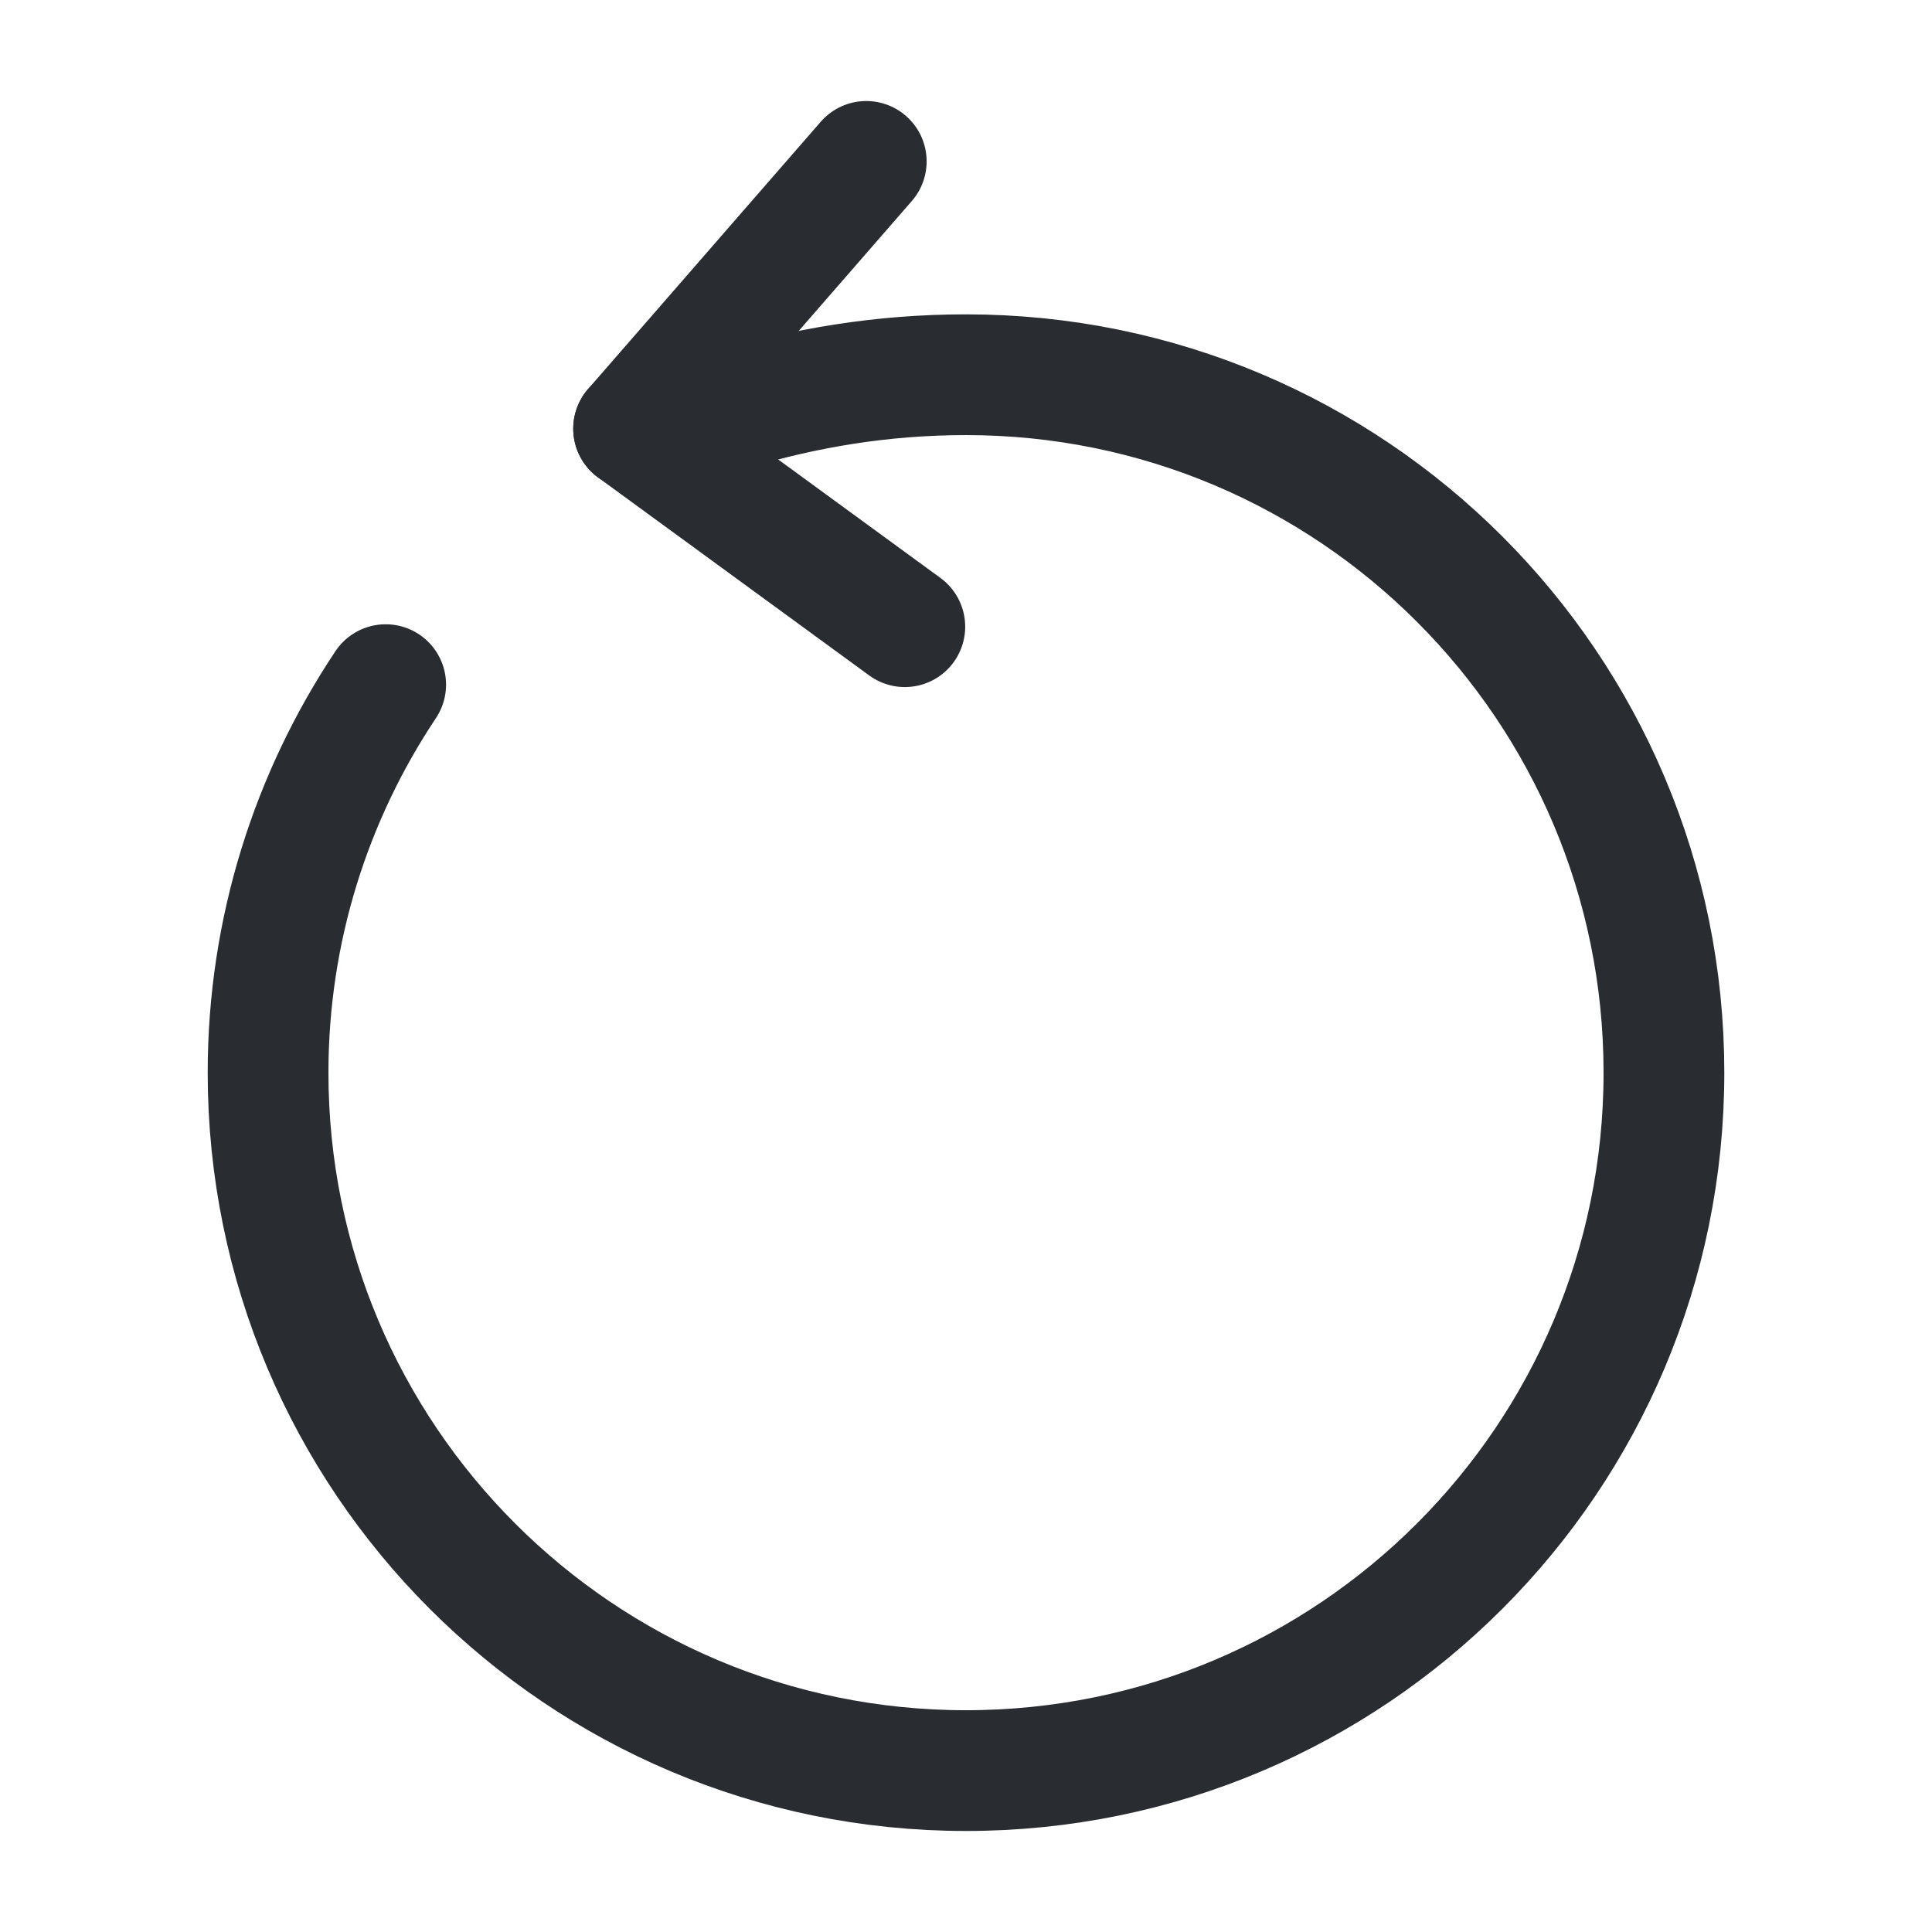
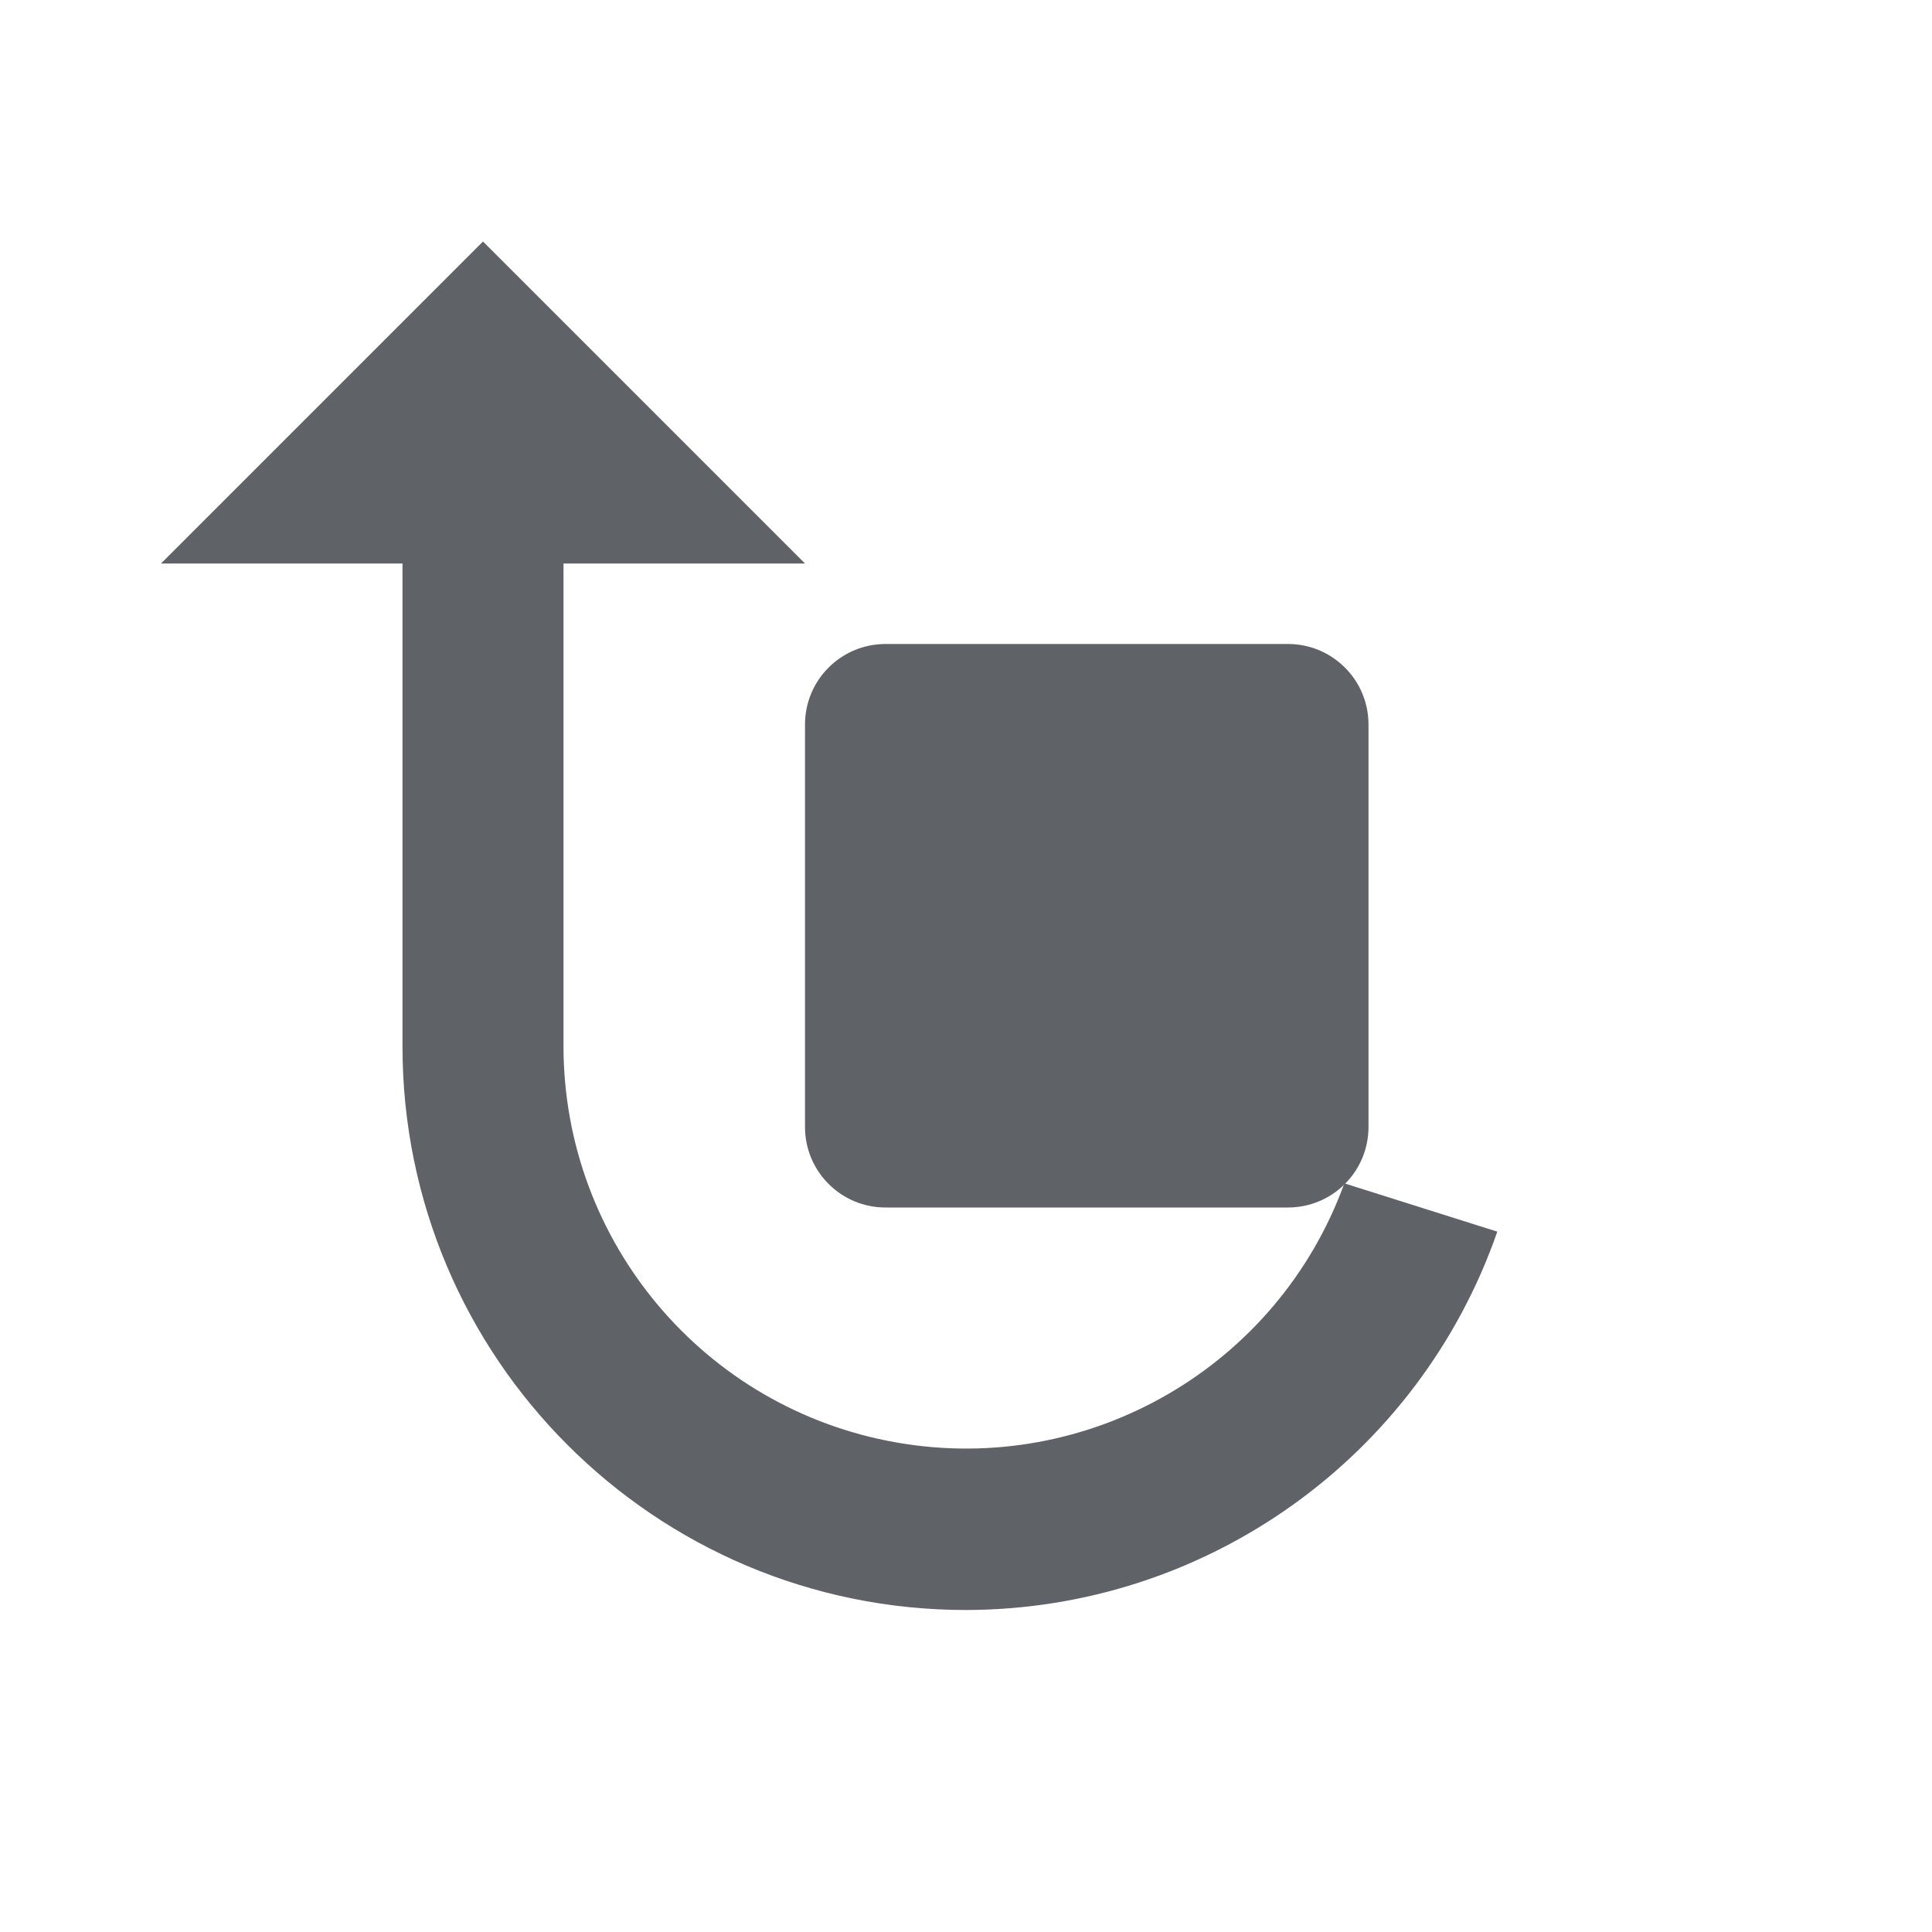
- <svg xmlns="http://www.w3.org/2000/svg" version="1.1" id="Vrstva_1" x="0px" y="0px" width="24px" height="24px" viewBox="0 0 24 24" enable-background="new 0 0 24 24" xml:space="preserve">
-   <g>
-     <path fill="none" stroke="#292D32" stroke-width="1.5" stroke-linecap="round" stroke-linejoin="round" d="M9.11,5.085   c0.87-0.26,1.83-0.43,2.89-0.43c4.792,0,8.67,3.88,8.67,8.67c0,4.789-3.879,8.67-8.67,8.67c-4.789,0-8.67-3.881-8.67-8.67   c0-1.78,0.541-3.44,1.461-4.82" />
-     <path fill="none" stroke="#292D32" stroke-width="1.5" stroke-linecap="round" stroke-linejoin="round" d="M7.871,5.325l2.89-3.32" />
-     <path fill="none" stroke="#292D32" stroke-width="1.5" stroke-linecap="round" stroke-linejoin="round" d="M7.871,5.325l3.369,2.46   " />
+ <svg xmlns="http://www.w3.org/2000/svg" width="24" height="24" viewBox="0 0 24 24">
+   <g fill="#5F6368">
+     <path d="M7 7h3L6 3 2 7h3v6a7 7 0 0 0 7 7 7 7 0 0 0 6.6-4.7l-1.9-.6A5 5 0 0 1 7 13V7z" />
+     <rect x="10" y="8" width="7" height="7" rx="1" />
  </g>
</svg>
